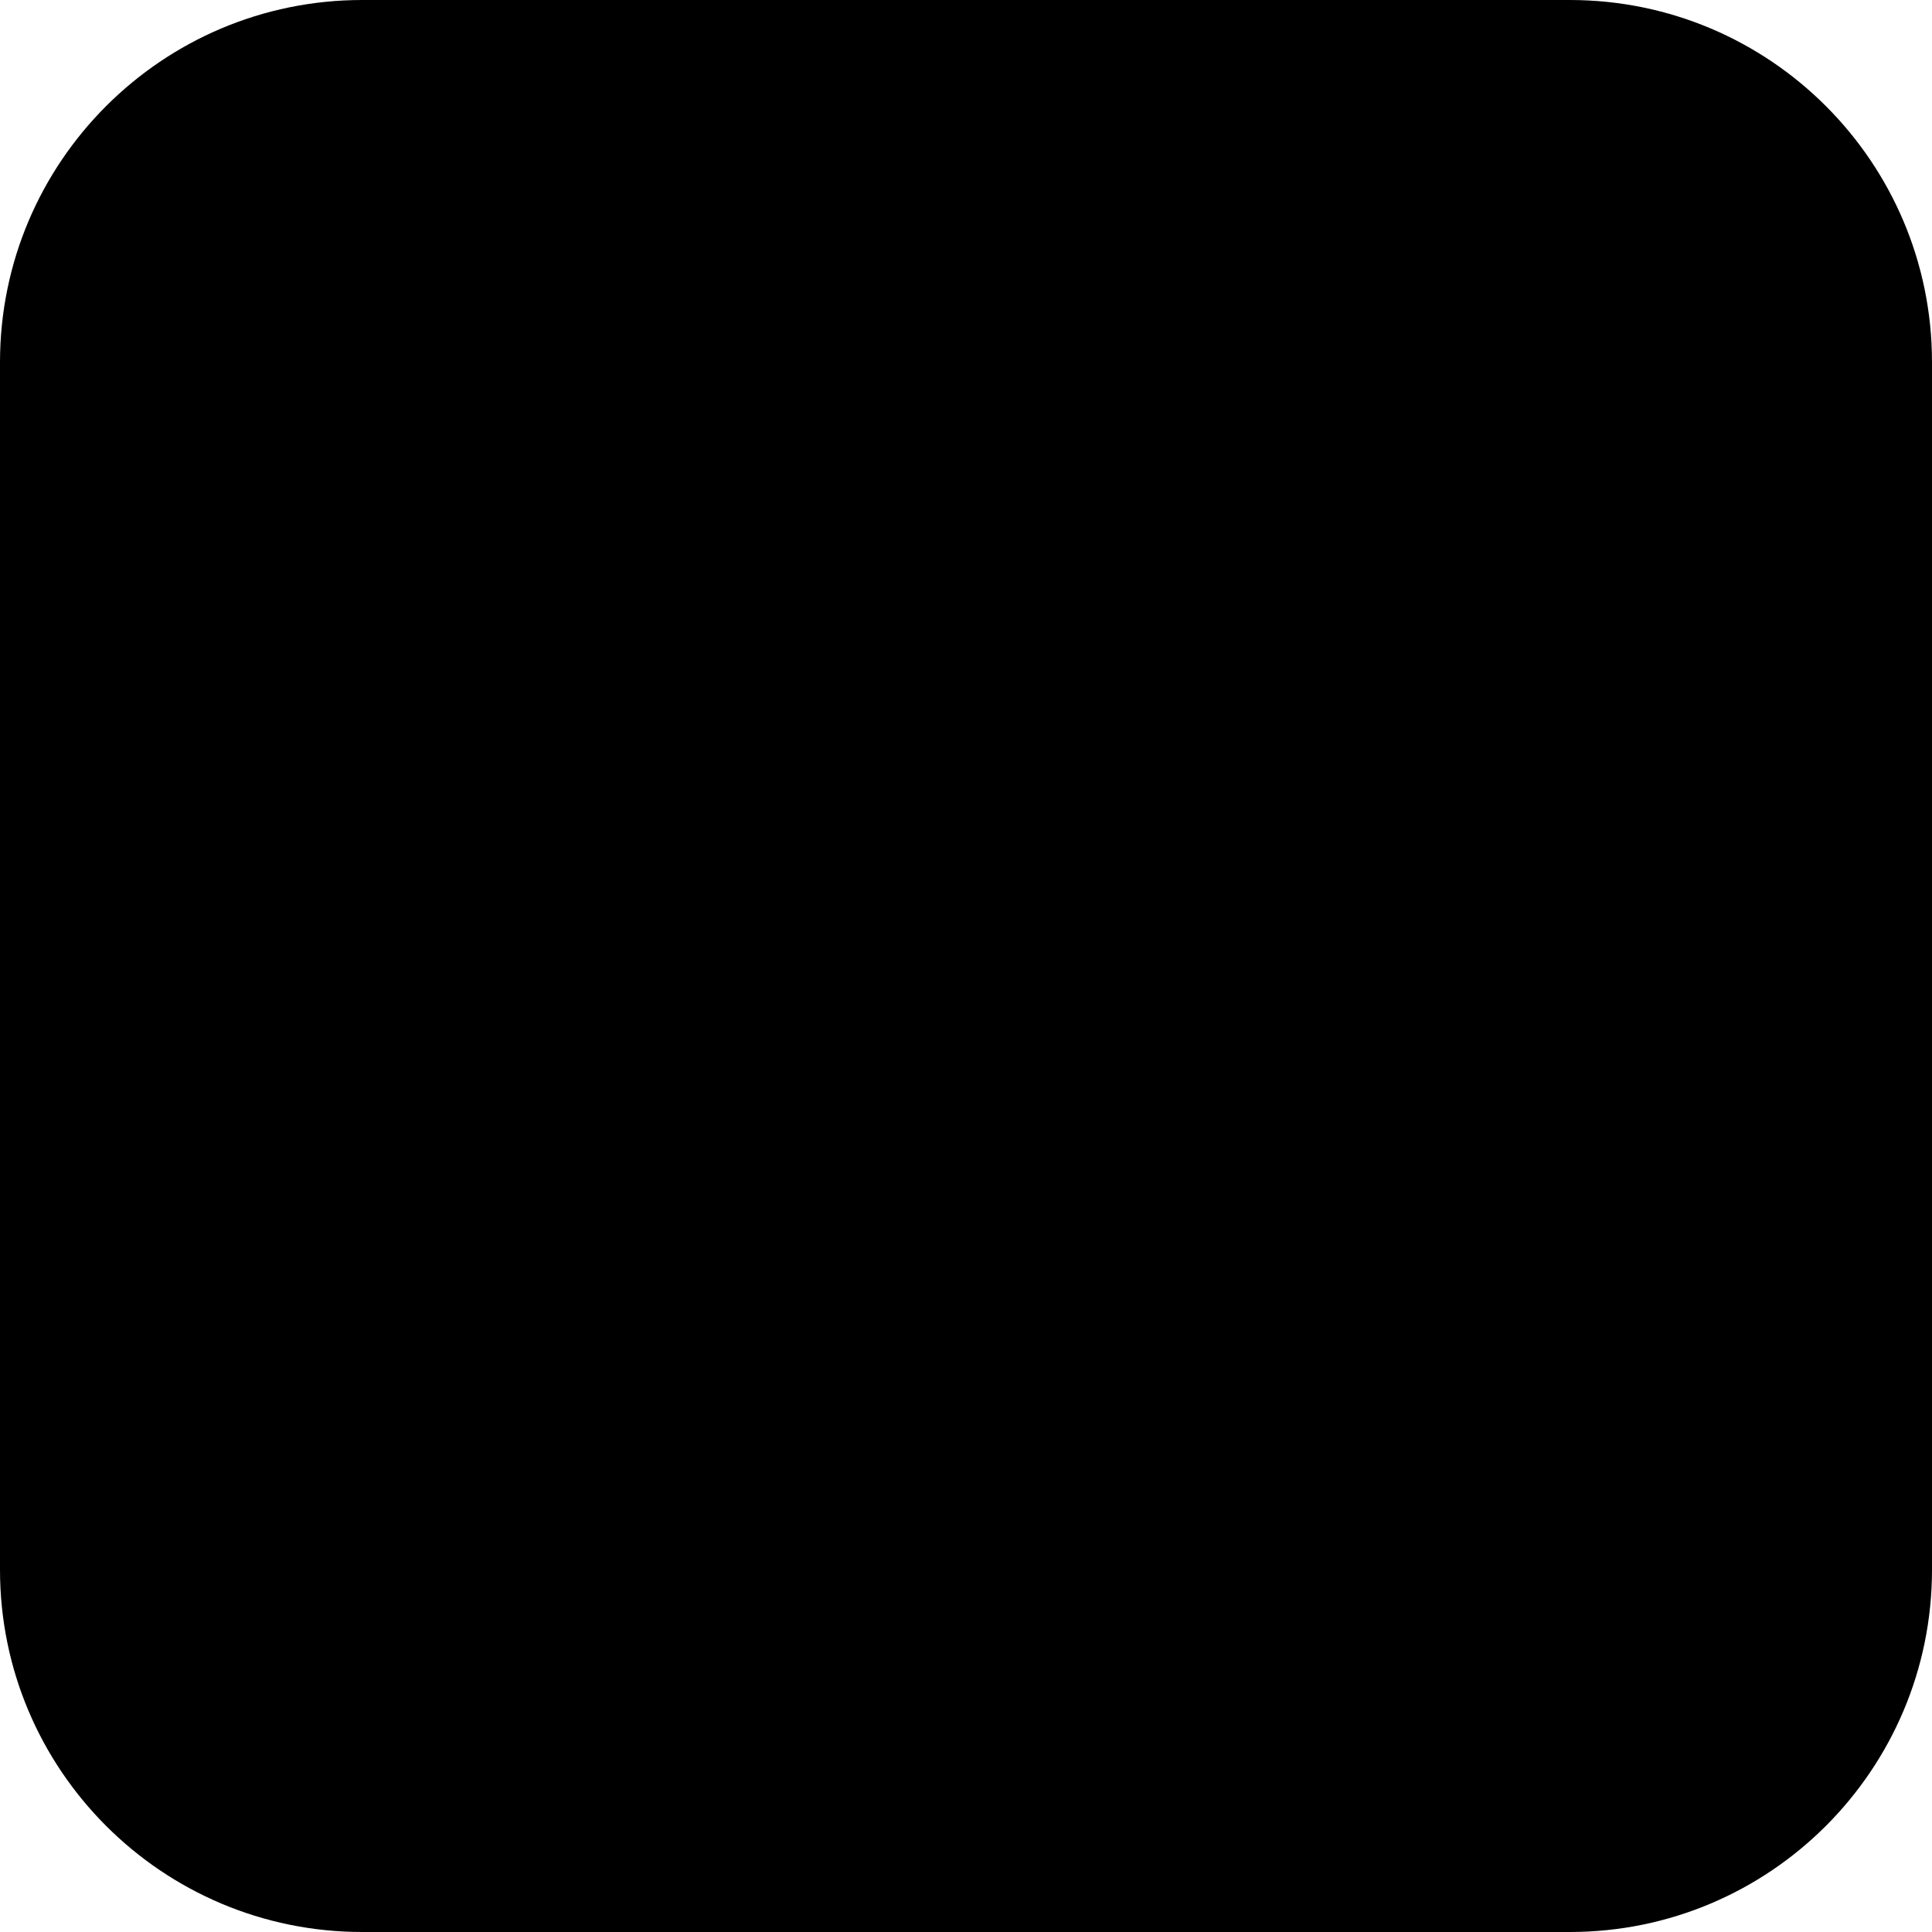
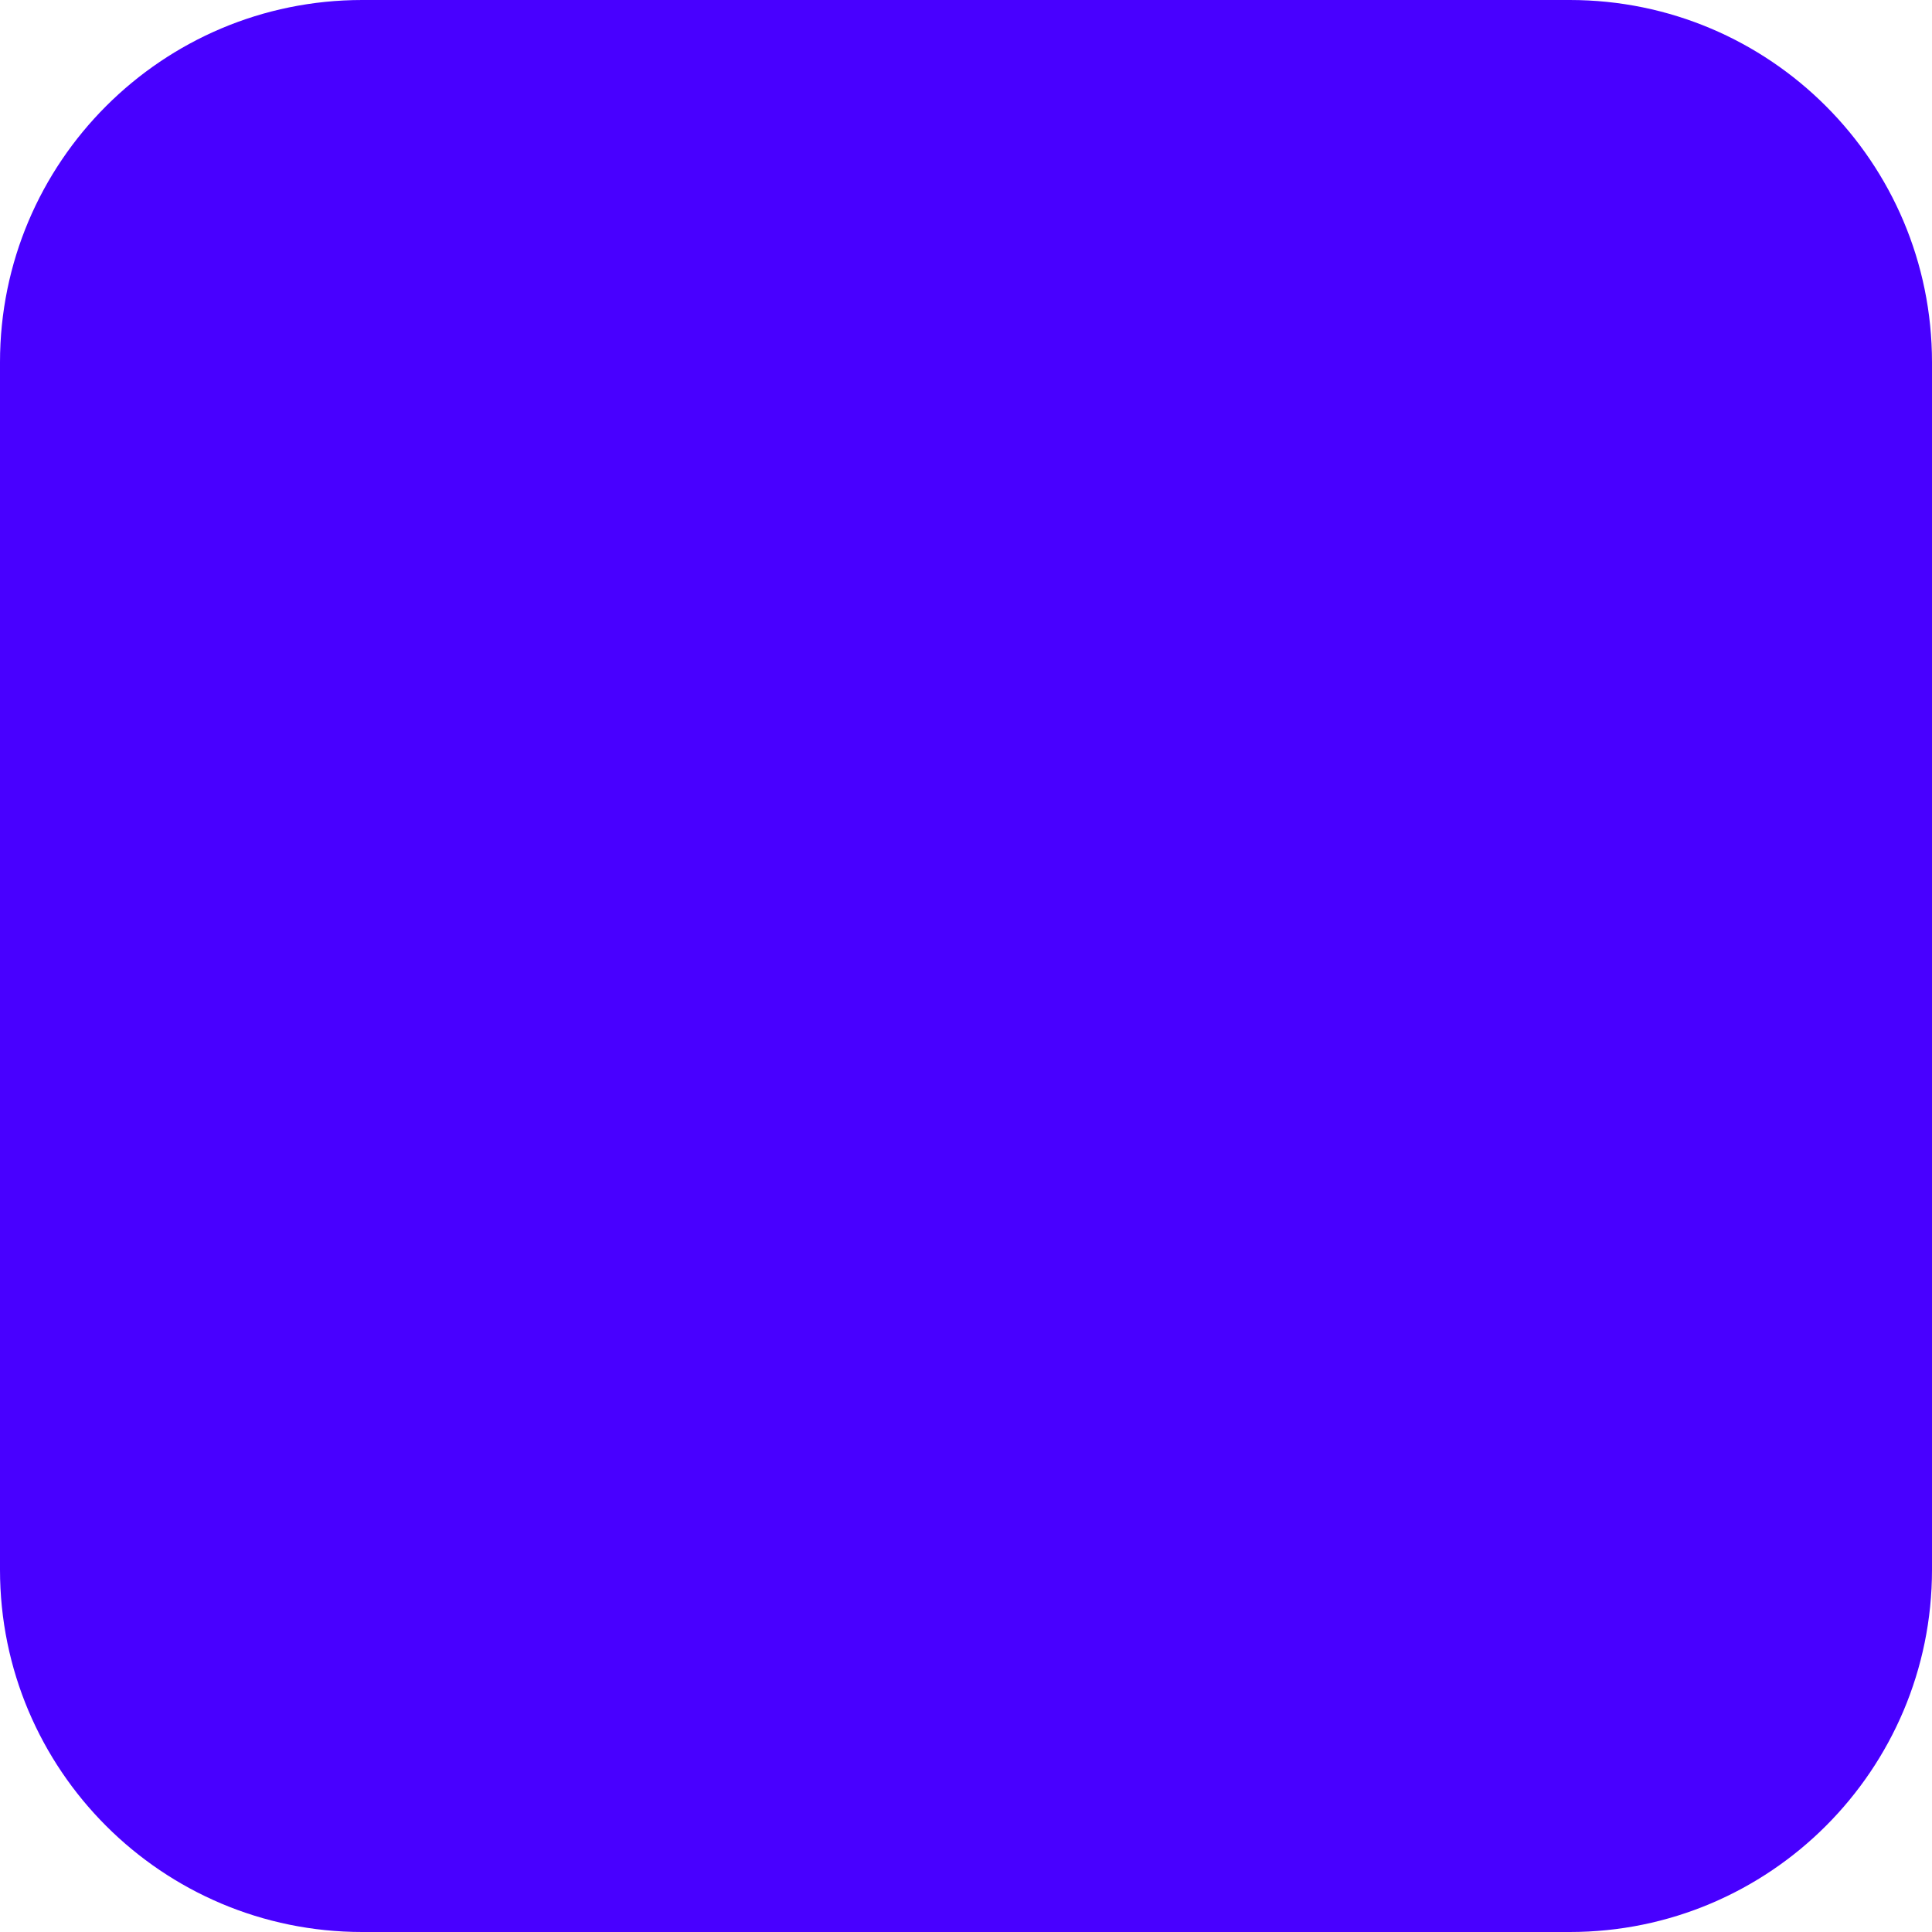
<svg xmlns="http://www.w3.org/2000/svg" width="256px" height="256px" viewBox="0 0 16 16" version="1.1" aria-hidden="true" role="img" focusable="false" preserveAspectRatio="xMidYMid meet">
-   <rect fill="#000000" fill-rule="nonzero" x="0" y="0" width="16" height="16" rx="3" />
+   <rect fill="#4800ff" fill-rule="nonzero" x="0" y="0" width="16" height="16" rx="3" />
</svg>
